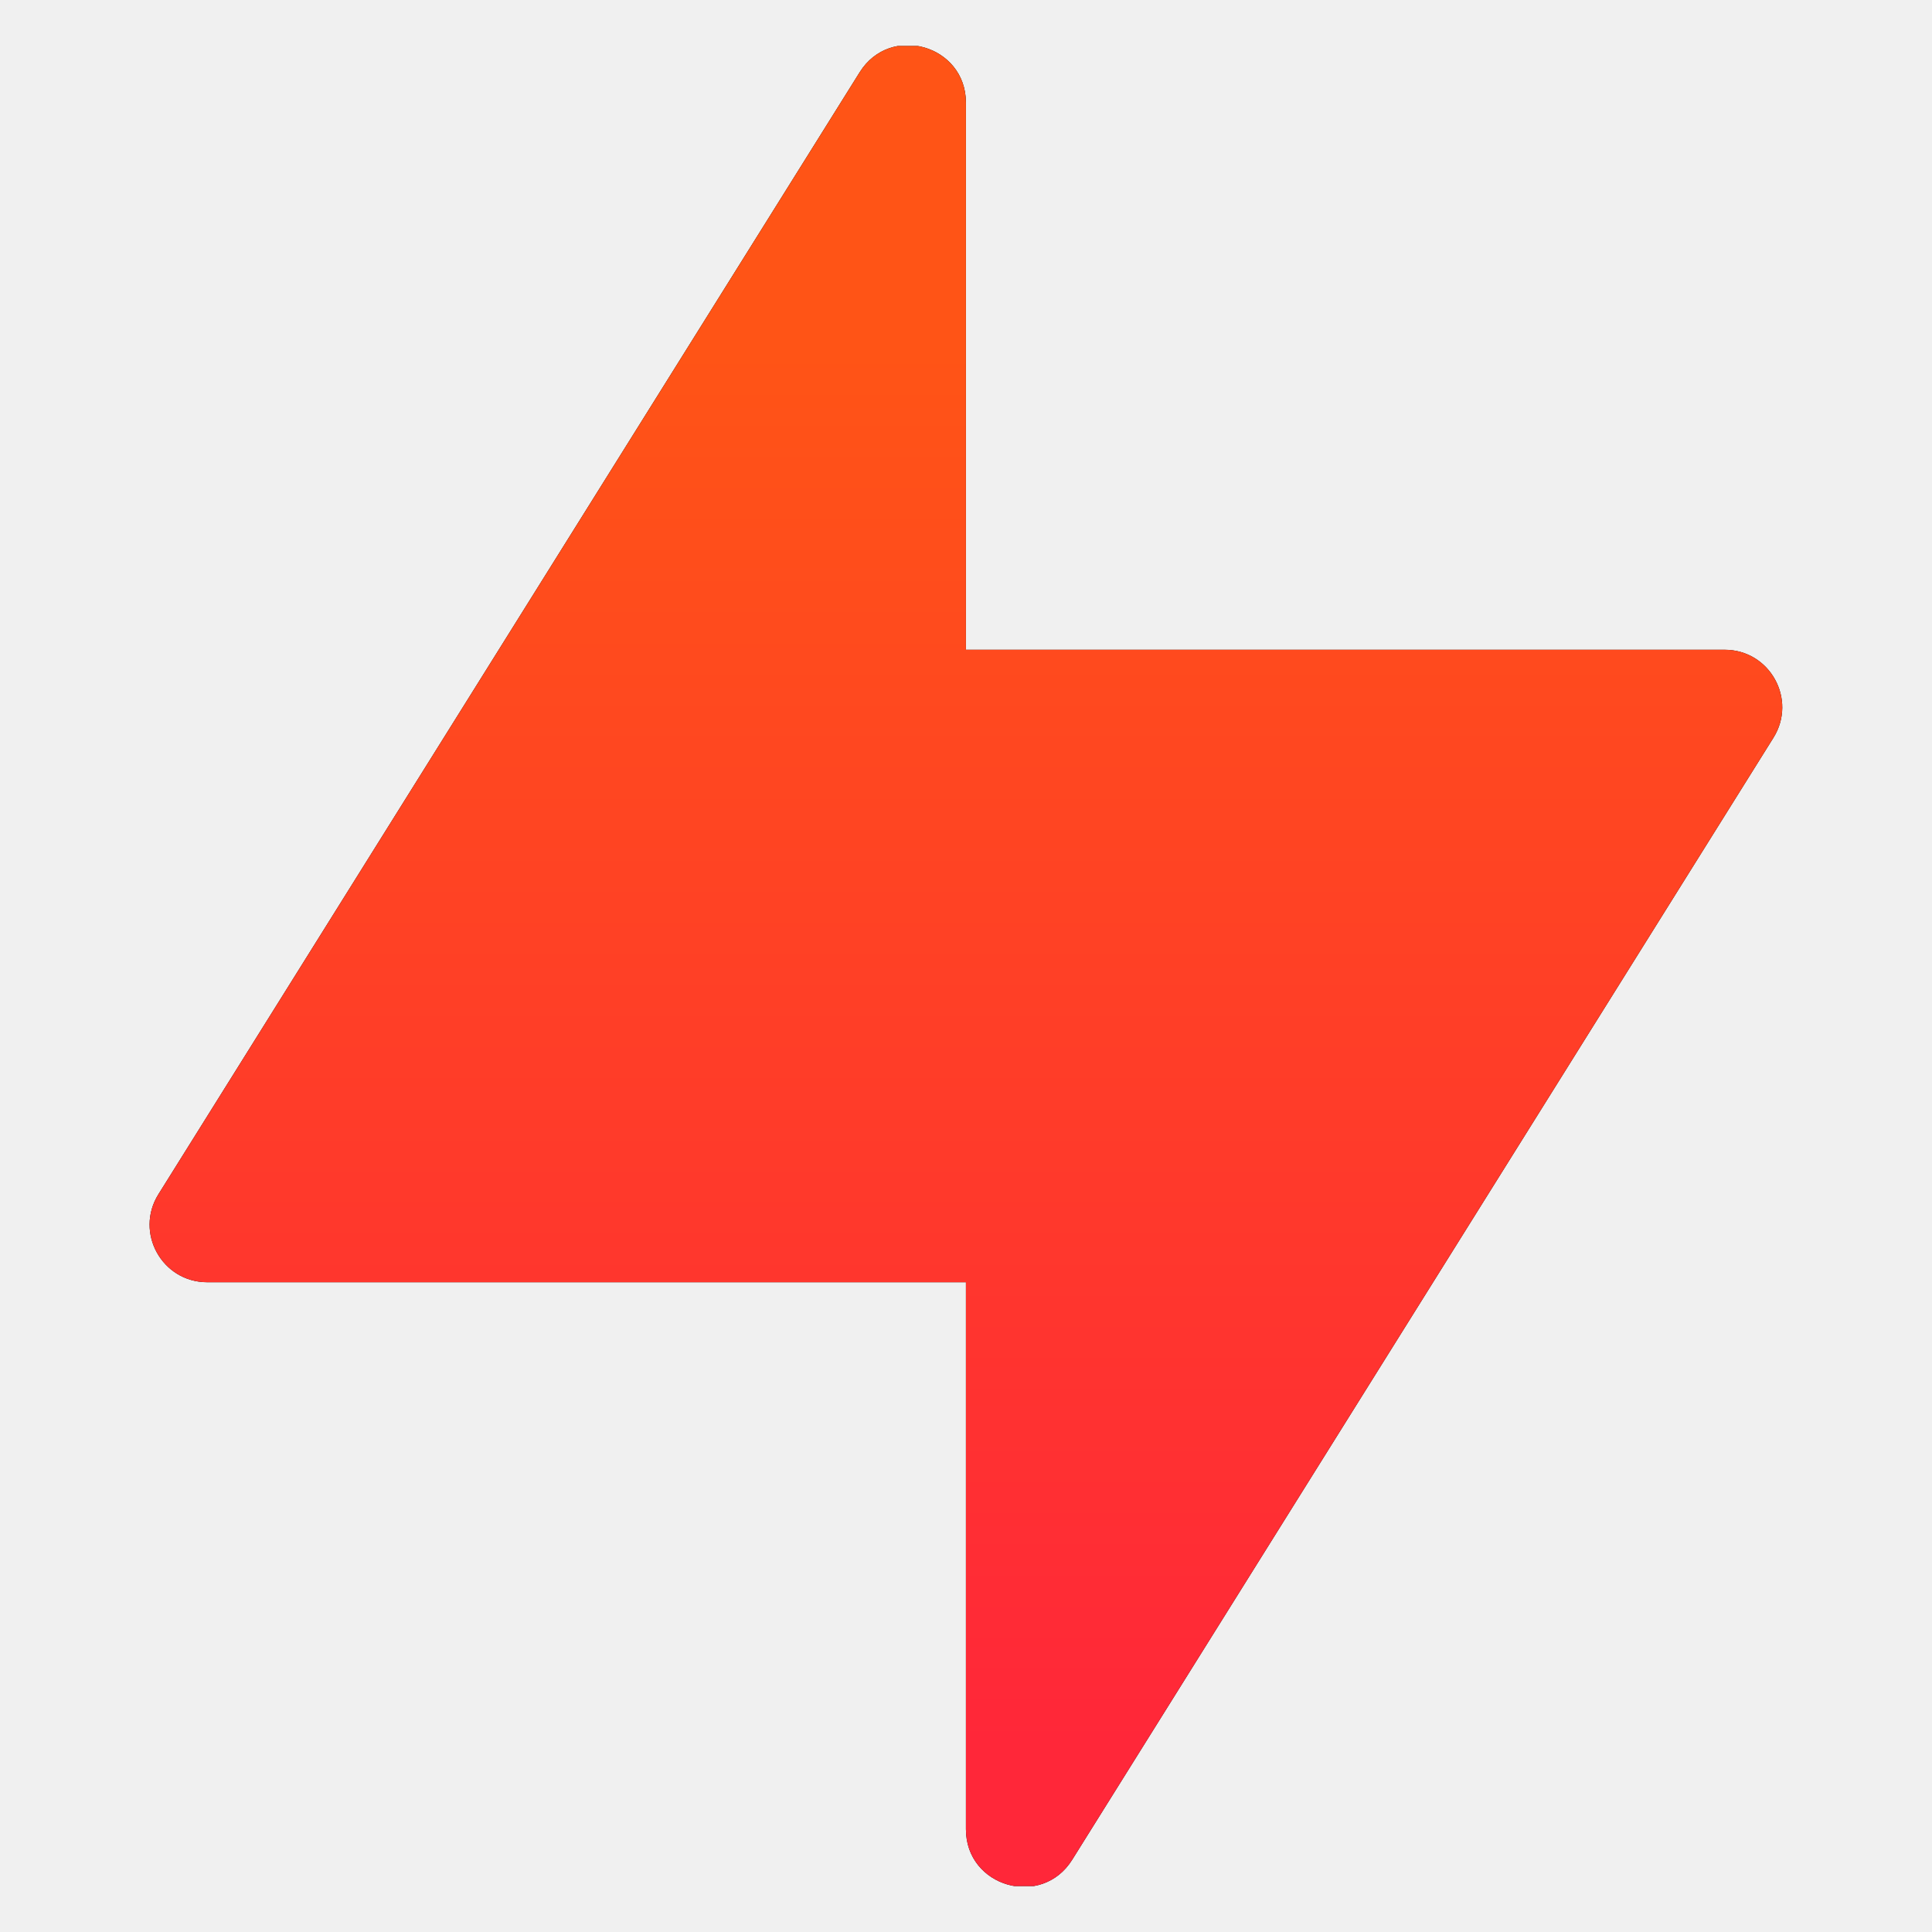
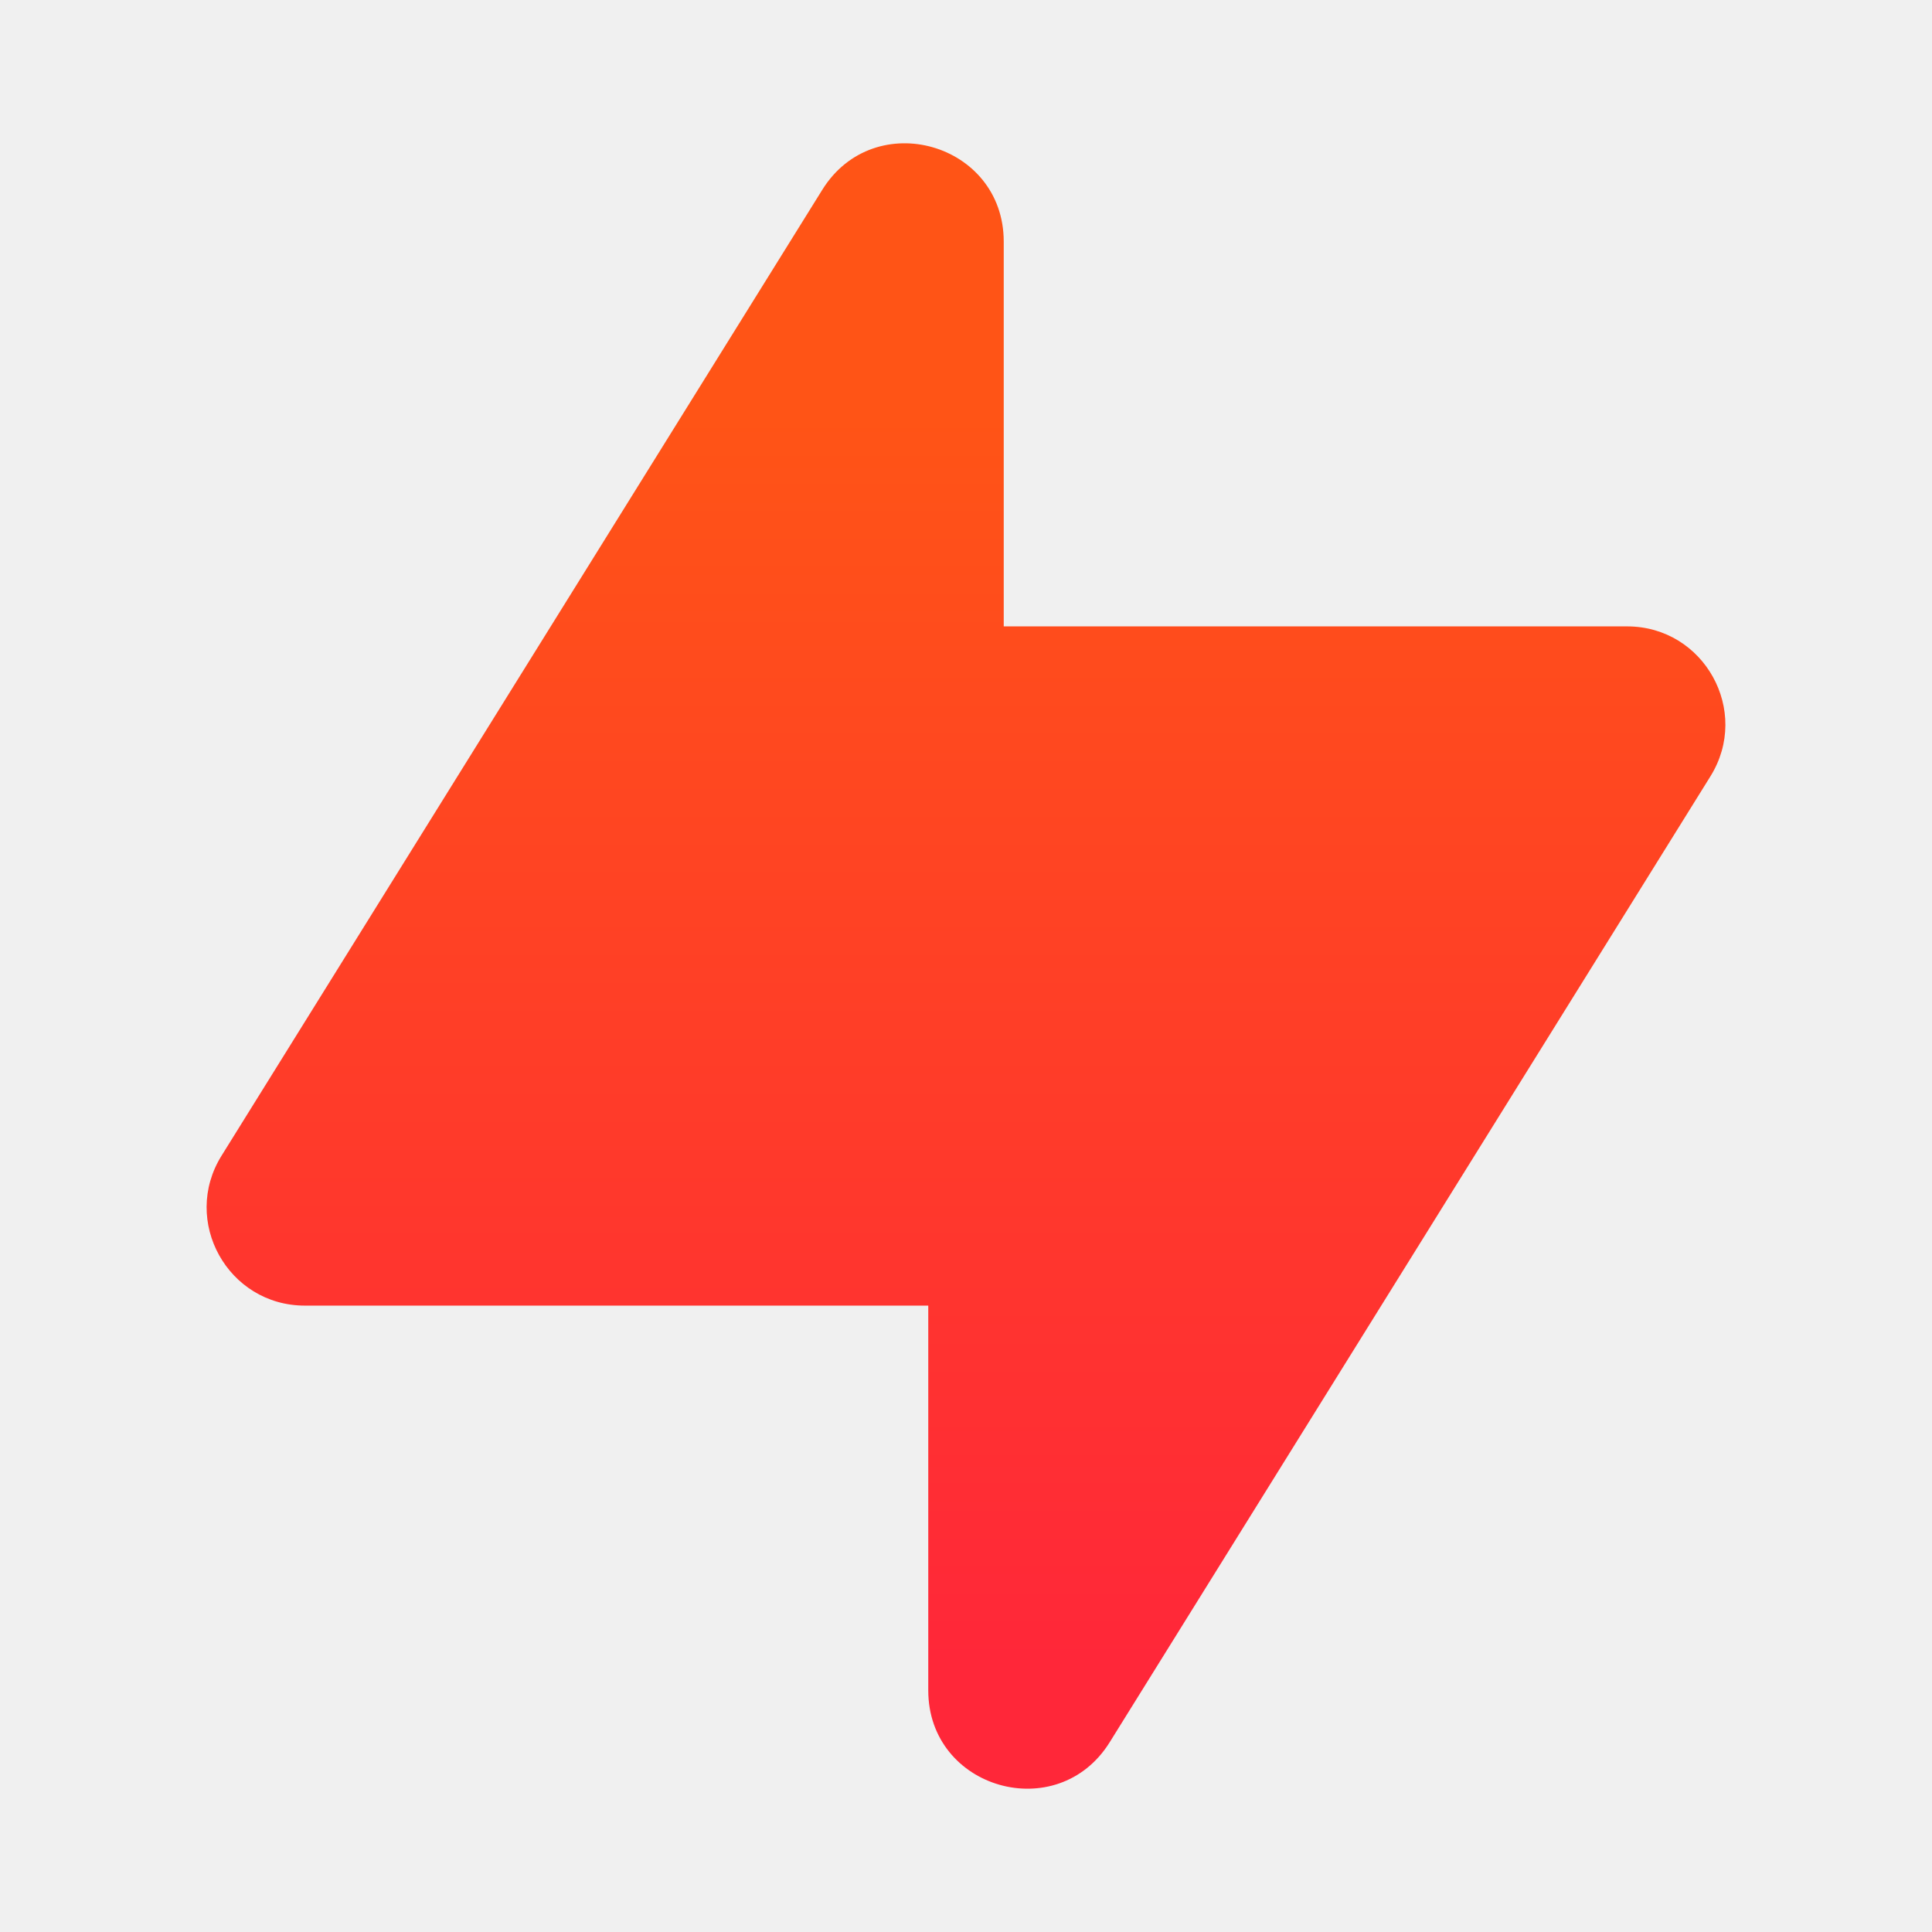
- <svg xmlns="http://www.w3.org/2000/svg" width="28" height="28" viewBox="0 0 28 28" fill="none">
-   <g clip-path="url(#clip0_4274_848)">
-     <path fill-rule="evenodd" clip-rule="evenodd" d="M2.296 17.308L12.459 1.047C12.903 0.337 13.999 0.652 13.999 1.489V18.583H3.003C2.348 18.583 1.949 17.863 2.296 17.308ZM13.999 18.583L13.999 26.511C13.999 27.348 15.095 27.663 15.539 26.953L25.702 10.692C26.049 10.136 25.65 9.417 24.996 9.417L13.999 9.417L13.999 18.583Z" fill="black" />
-     <path fill-rule="evenodd" clip-rule="evenodd" d="M2.296 17.308L12.459 1.047C12.903 0.337 13.999 0.652 13.999 1.489V18.583H3.003C2.348 18.583 1.949 17.863 2.296 17.308ZM13.999 18.583L13.999 26.511C13.999 27.348 15.095 27.663 15.539 26.953L25.702 10.692C26.049 10.136 25.65 9.417 24.996 9.417L13.999 9.417L13.999 18.583Z" fill="url(#paint0_linear_4274_848)" />
-   </g>
+ <svg xmlns="http://www.w3.org/2000/svg" width="128" height="128" viewBox="0 0 128 128" fill="none">
+   <path fill-rule="evenodd" clip-rule="evenodd" d="M54.48 12.572C57.933 7.021 66.5 9.467 66.5 16.005V41.5H107.802C112.901 41.5 116.014 47.103 113.321 51.433L73.52 115.428C70.067 120.979 61.5 118.533 61.5 111.995V86.5H20.198C15.099 86.5 11.986 80.897 14.679 76.567L54.48 12.572Z" fill="url(#paint0_linear_3807_142)" />
  <defs>
-     <linearGradient id="paint0_linear_4274_848" x1="13.999" y1="5.047" x2="13.999" y2="25.309" gradientUnits="userSpaceOnUse">
+     <linearGradient id="paint0_linear_3807_142" x1="64" y1="27.434" x2="64" y2="110.189" gradientUnits="userSpaceOnUse">
      <stop stop-color="#FF5416" />
      <stop offset="1" stop-color="#FF2739" />
    </linearGradient>
-     <clipPath id="clip0_4274_848">
-       <rect width="26.667" height="26.667" fill="white" transform="translate(0.666016 0.666626)" />
-     </clipPath>
  </defs>
</svg>
